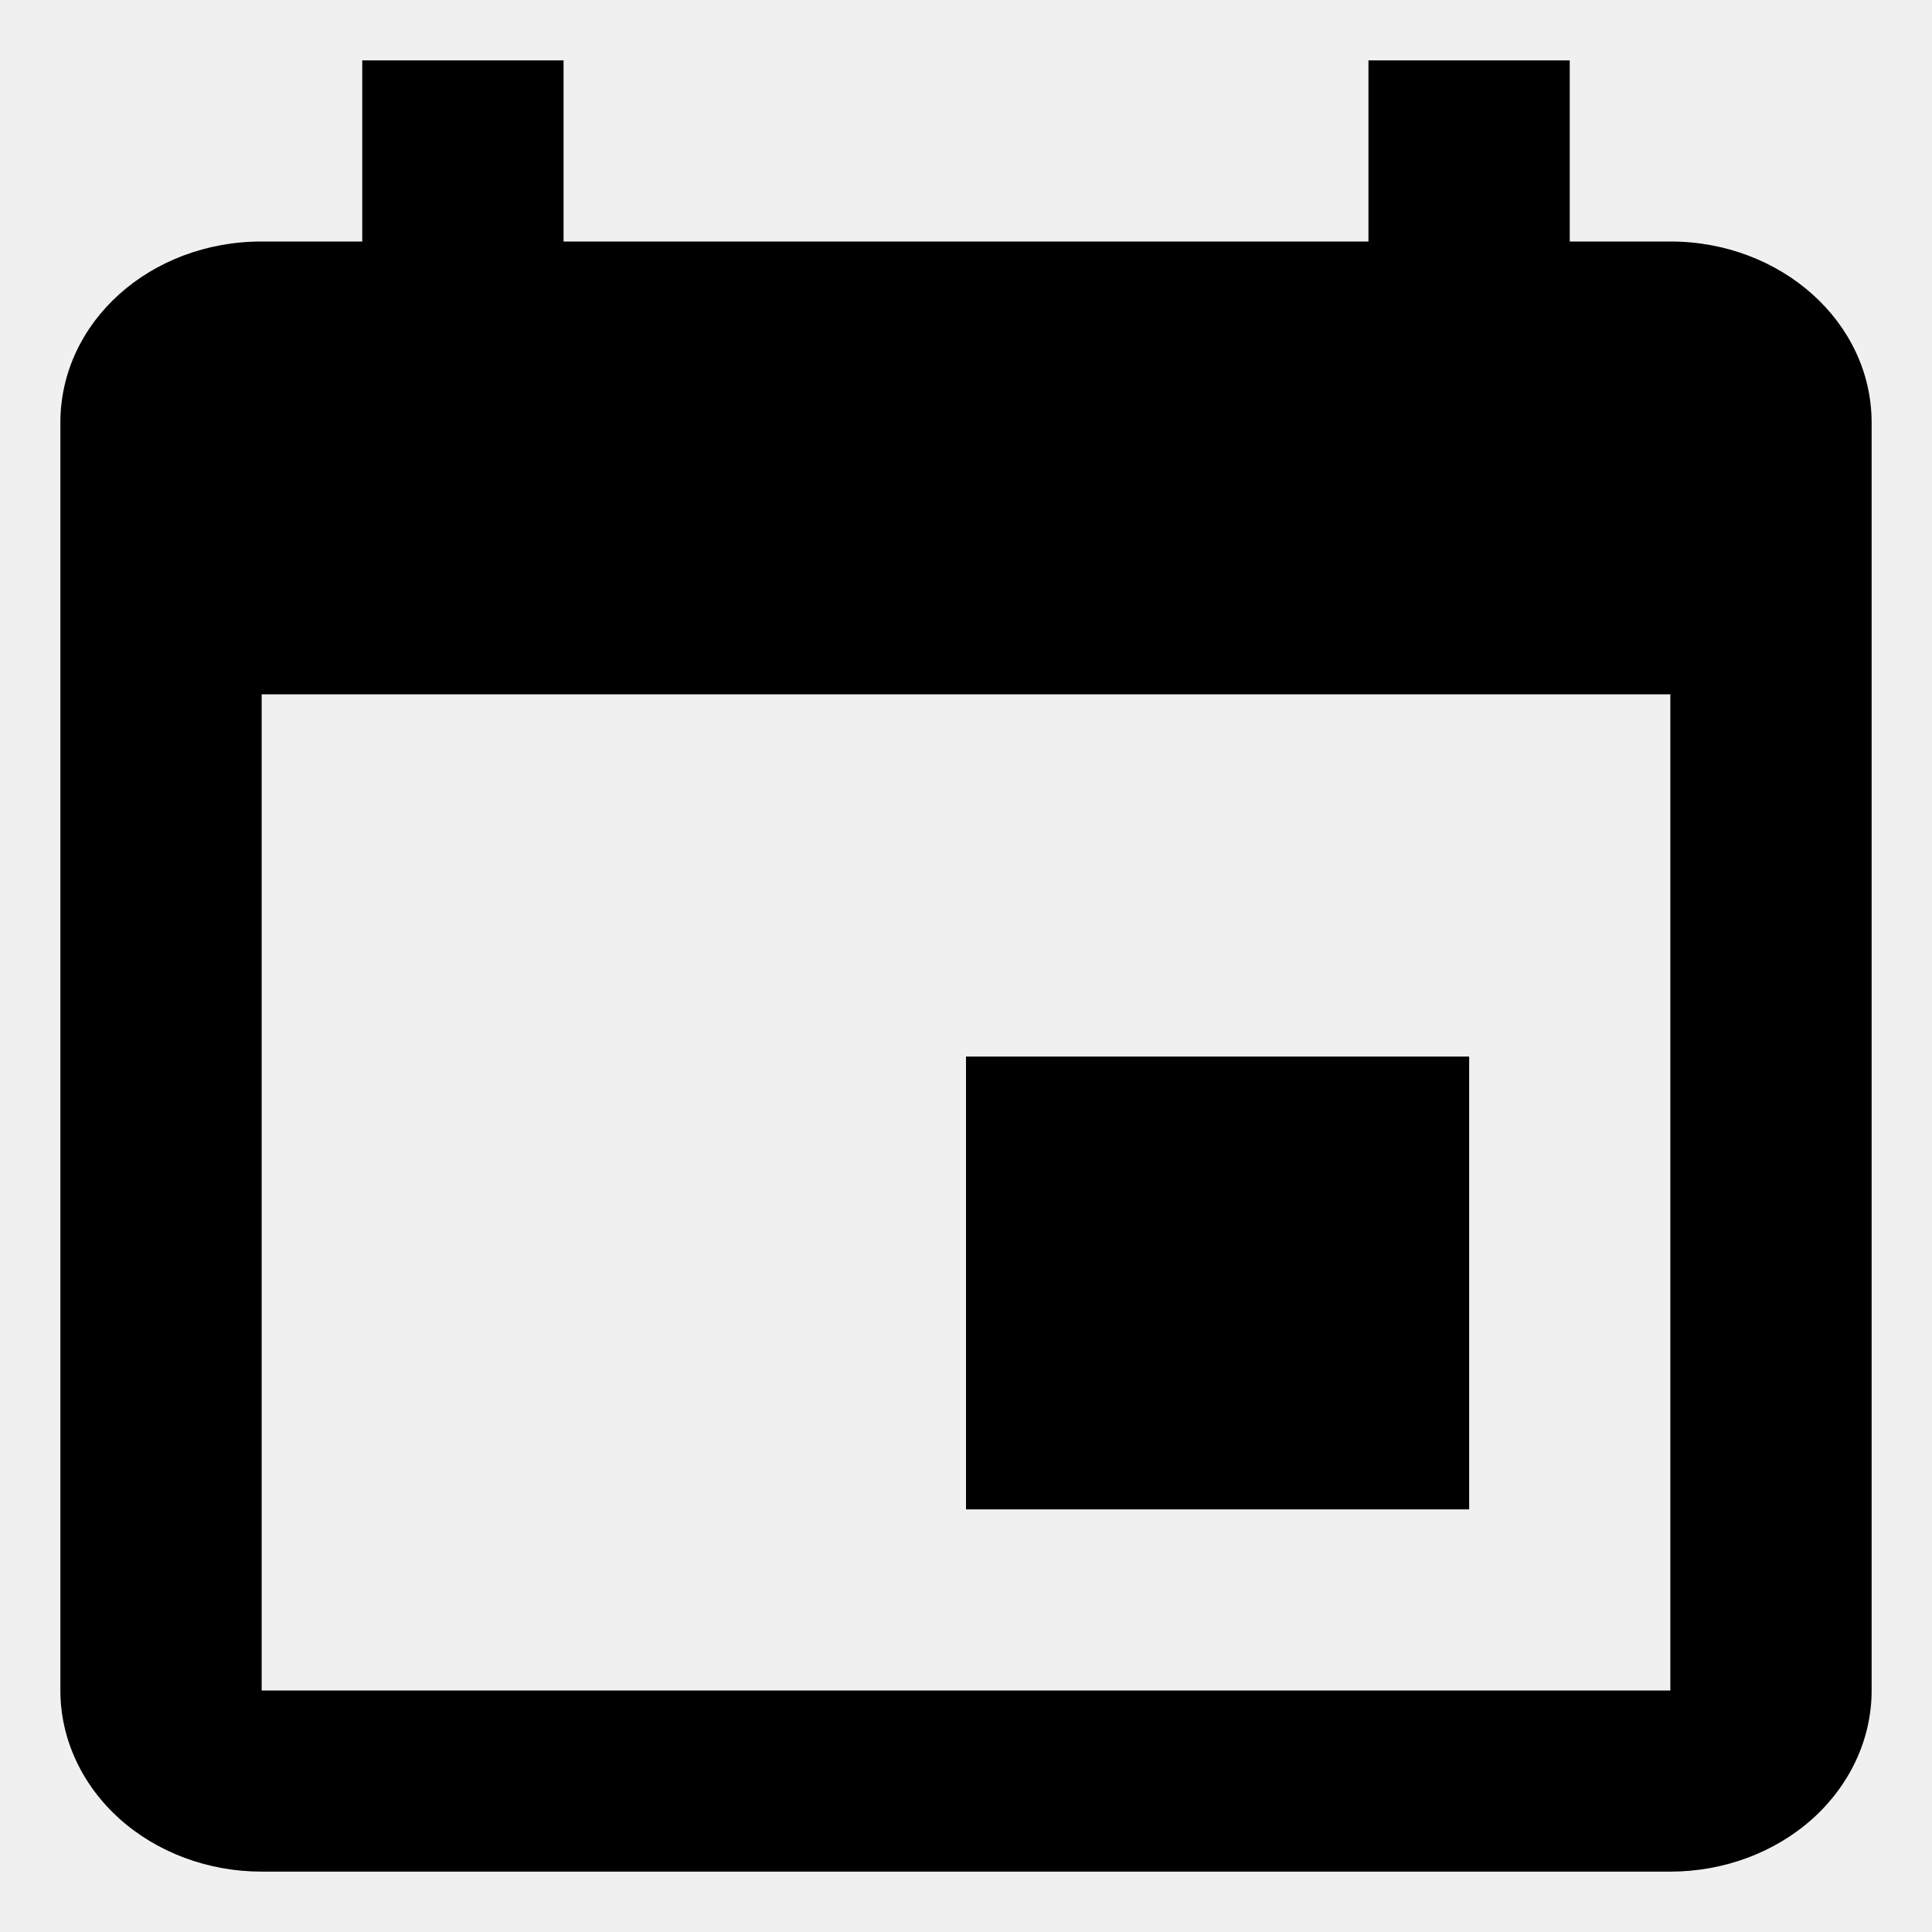
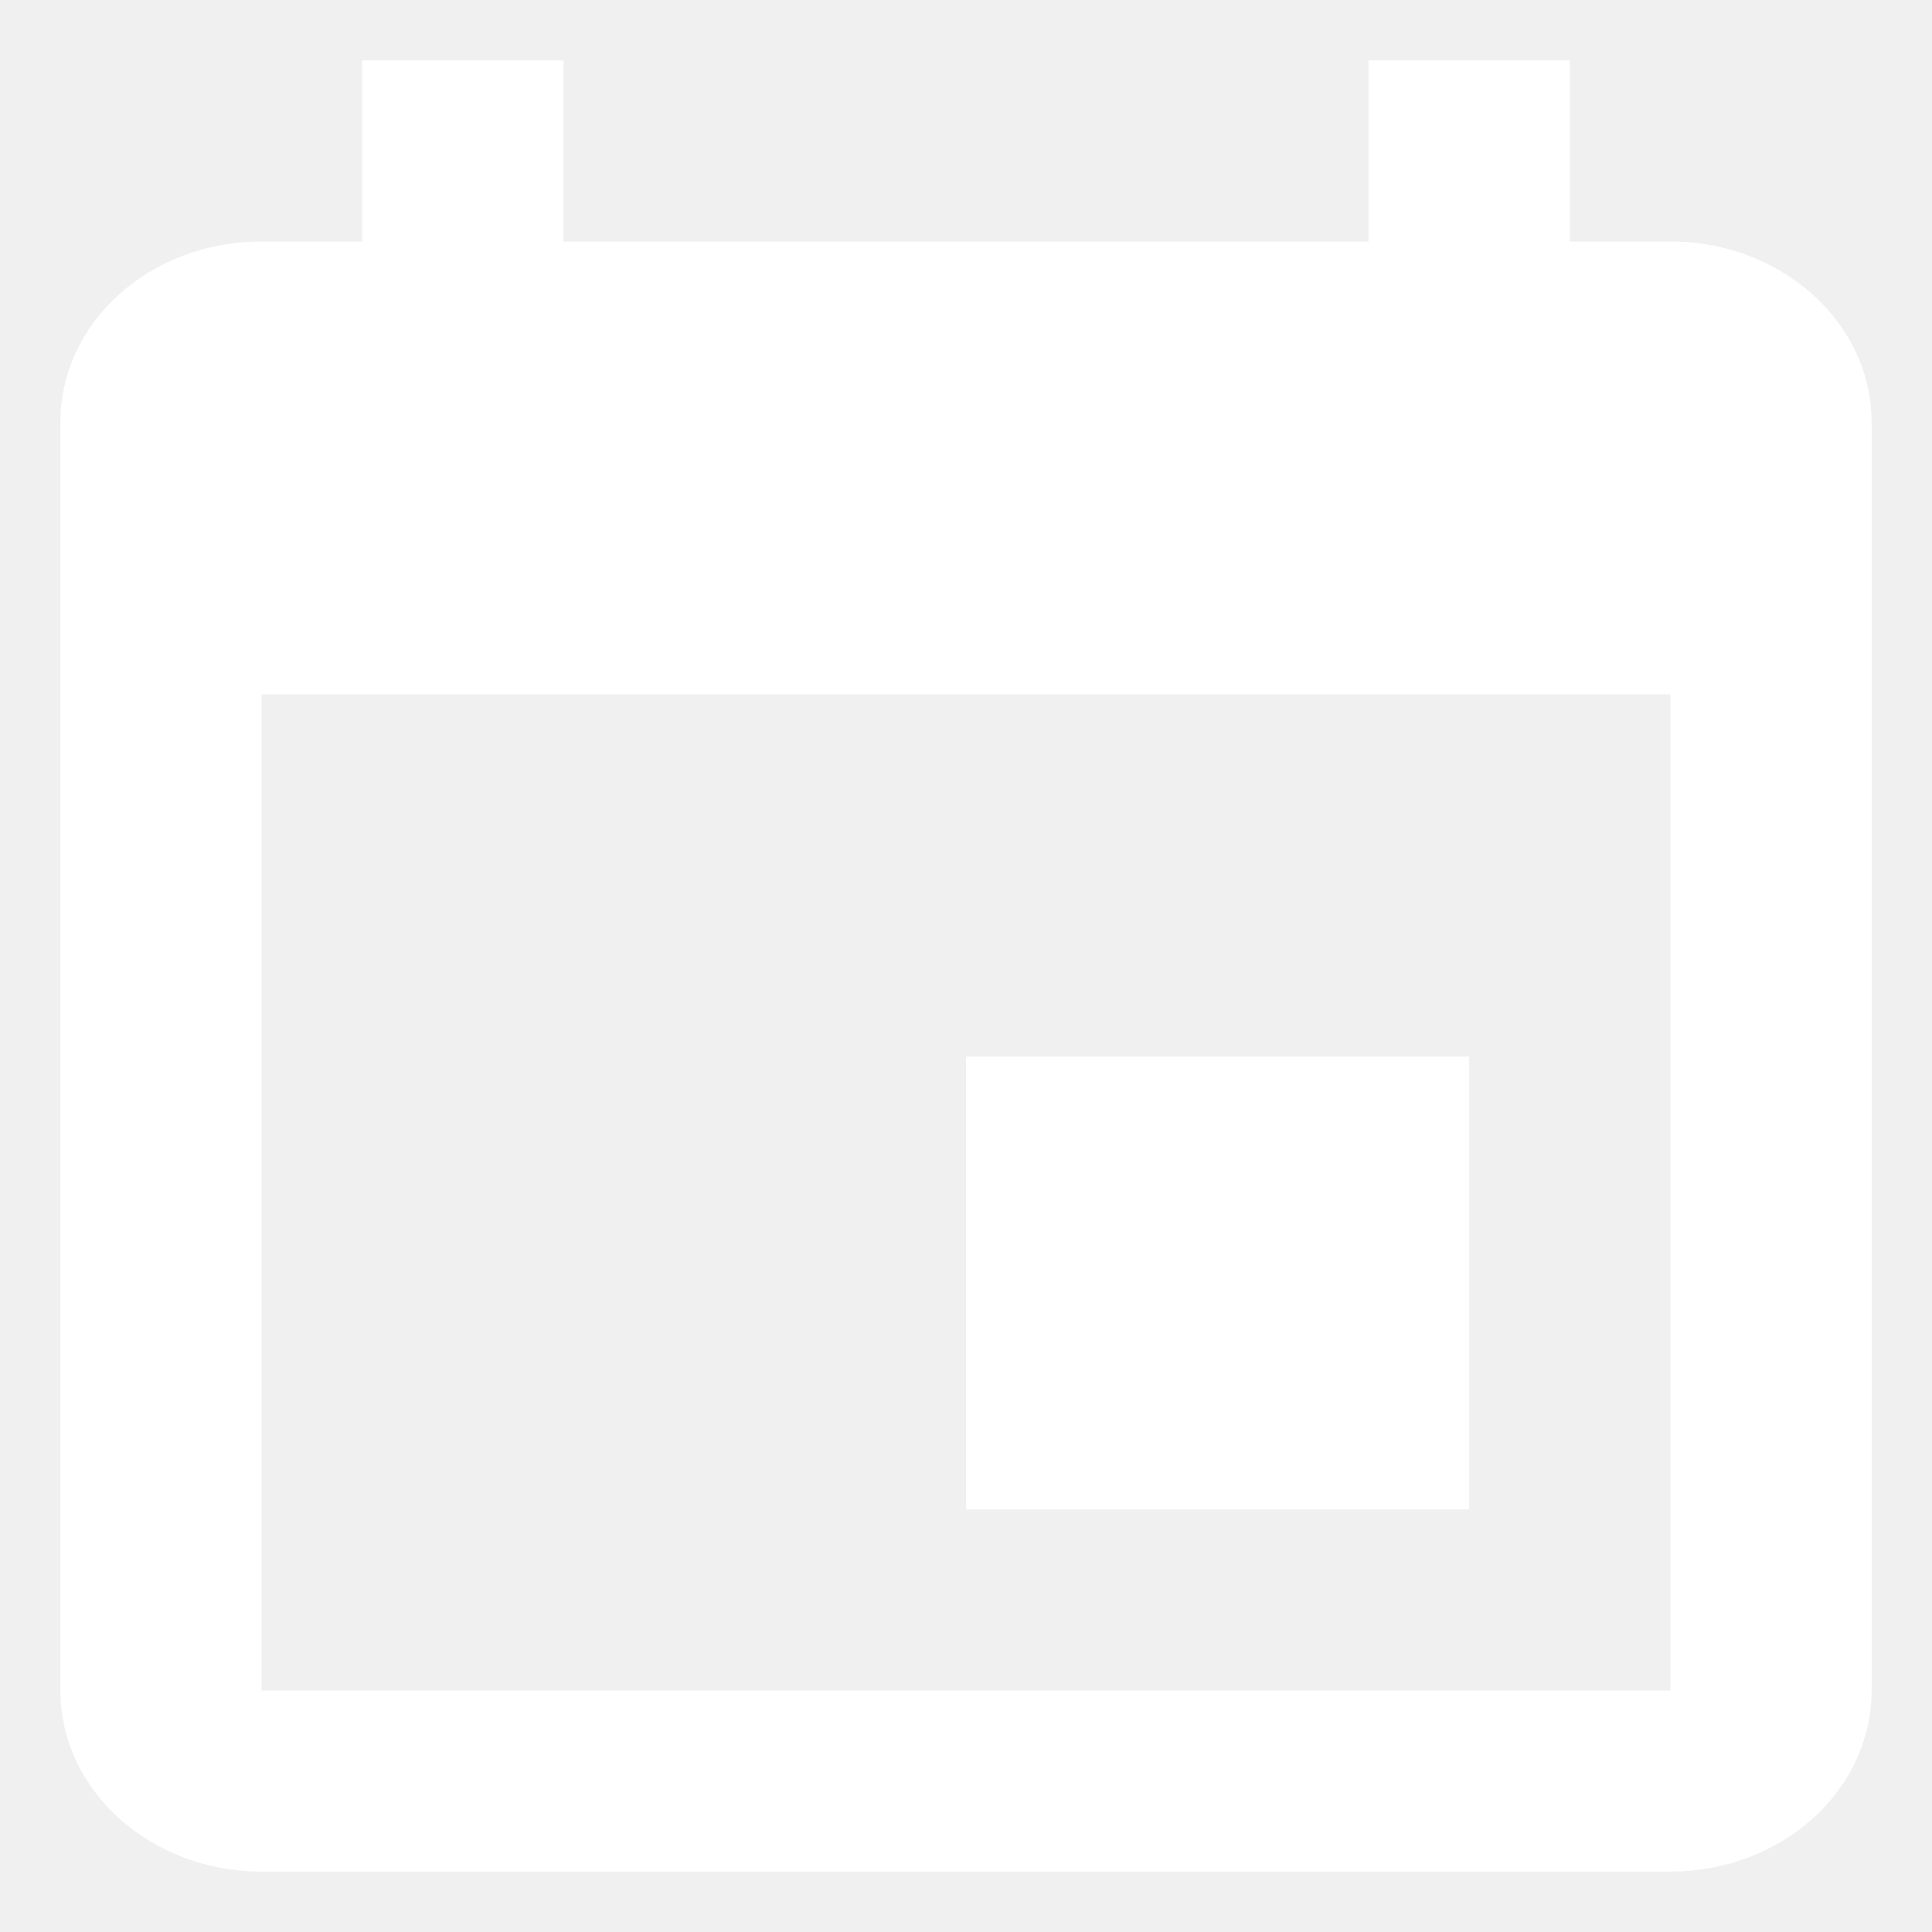
<svg xmlns="http://www.w3.org/2000/svg" width="16" height="16" viewBox="0 0 16 16" fill="none">
-   <path d="M13.833 14H2.167V5.75H13.833M11.333 0.5V2H4.667V0.5H3V2H2.167C1.242 2 0.5 2.667 0.5 3.5V14C0.5 14.398 0.676 14.779 0.988 15.061C1.301 15.342 1.725 15.5 2.167 15.5H13.833C14.275 15.5 14.699 15.342 15.012 15.061C15.324 14.779 15.5 14.398 15.5 14V3.5C15.5 2.667 14.75 2 13.833 2H13V0.5M12.167 8.75H8V12.5H12.167V8.75Z" fill="black" />
+   <path d="M13.833 14H2.167V5.75H13.833M11.333 0.5V2H4.667V0.5H3V2H2.167C1.242 2 0.5 2.667 0.5 3.5V14C0.5 14.398 0.676 14.779 0.988 15.061C1.301 15.342 1.725 15.5 2.167 15.5H13.833C14.275 15.5 14.699 15.342 15.012 15.061C15.324 14.779 15.5 14.398 15.5 14V3.5C15.5 2.667 14.75 2 13.833 2H13V0.5M12.167 8.75H8V12.5H12.167V8.75Z" fill="white" />
</svg>
